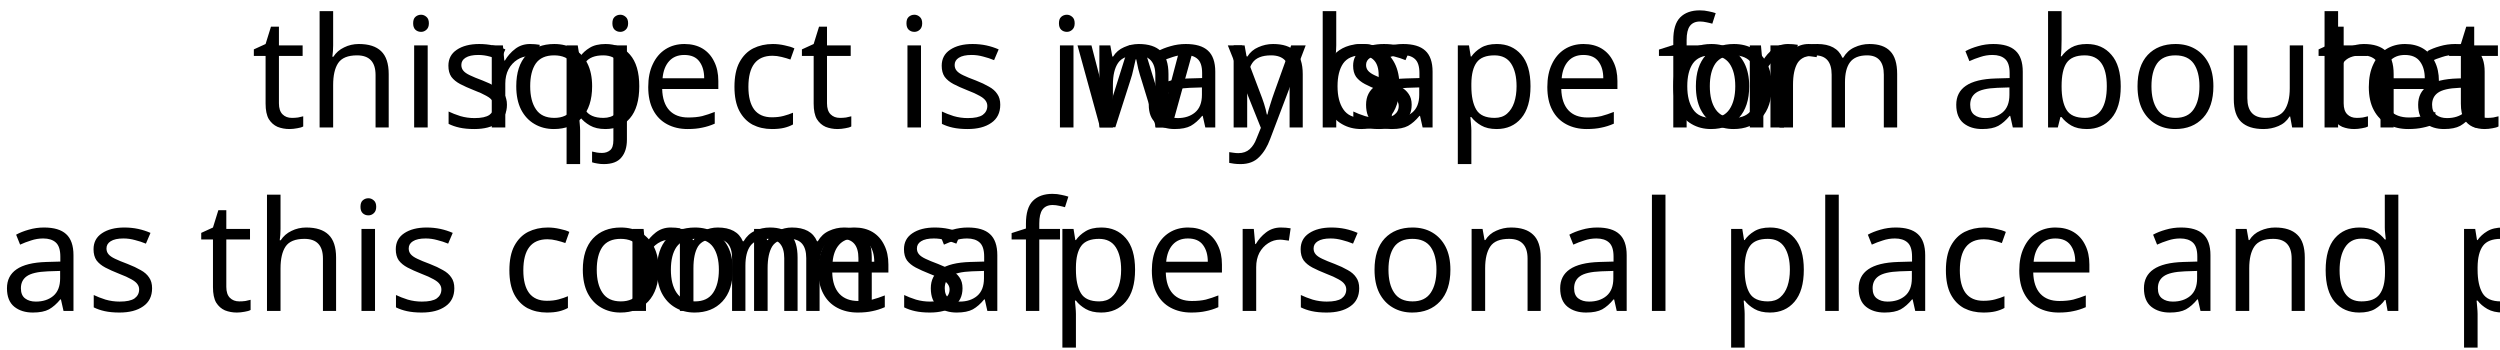
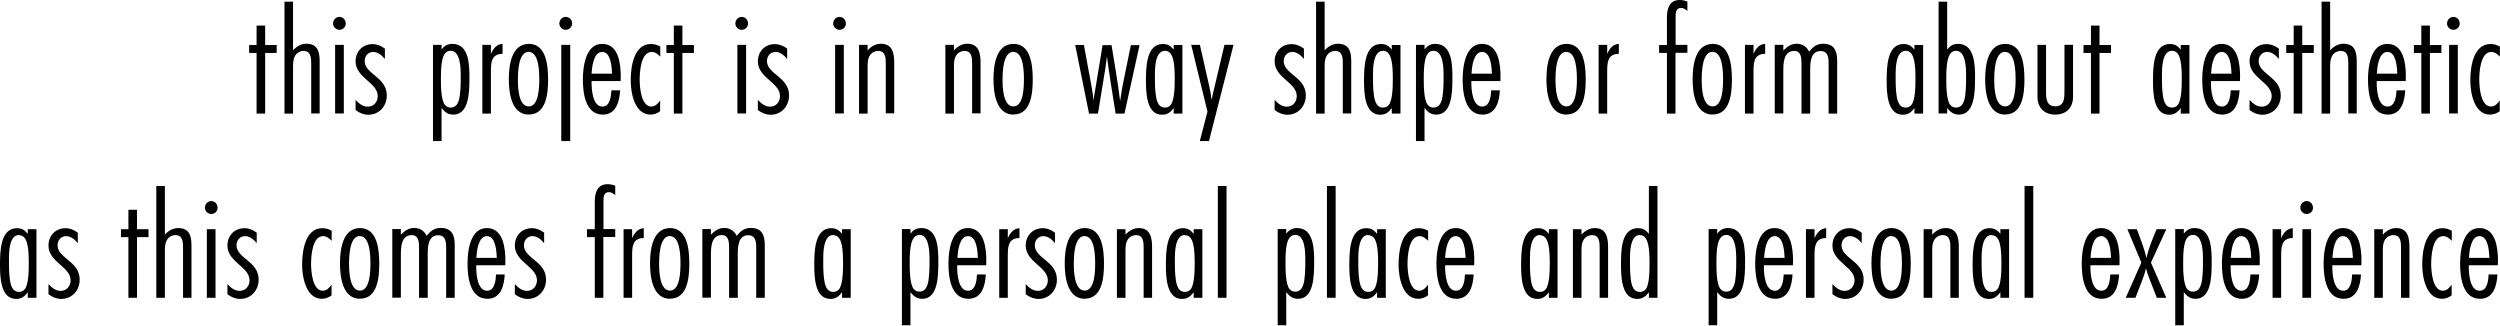
- <svg xmlns="http://www.w3.org/2000/svg" id="Layer_2" data-name="Layer 2" viewBox="0 0 196.16 27.4">
-   <defs>
-     <style>
-       .cls-1 {
-         font-family: FuturaPTCond-Book, 'Futura PT Cond';
-         font-size: 12px;
-       }
- 
-       .cls-2 {
-         letter-spacing: 0em;
-       }
- 
-       .cls-3 {
-         letter-spacing: -.01em;
-       }
- 
-       .cls-4 {
-         letter-spacing: 0em;
-       }
- 
-       .cls-5 {
-         letter-spacing: 0em;
-       }
- 
-       .cls-6 {
-         letter-spacing: 0em;
-       }
- 
-       .cls-7 {
-         letter-spacing: 0em;
-       }
-     </style>
-   </defs>
+ <svg xmlns="http://www.w3.org/2000/svg" id="Layer_2" data-name="Layer 2" viewBox="0 0 195.45 25.43">
  <g id="Layer_3" data-name="Layer 3">
-     <text class="cls-1" transform="translate(19.73 10)">
-       <tspan x="0" y="0">this p</tspan>
-       <tspan class="cls-2" x="17.84" y="0">r</tspan>
-       <tspan x="20.12" y="0">oject is in no </tspan>
-       <tspan class="cls-5" x="64.69" y="0">w</tspan>
-       <tspan x="69.86" y="0">ay s</tspan>
-       <tspan class="cls-4" x="83.04" y="0">h</tspan>
-       <tspan x="86.91" y="0">ape or </tspan>
-       <tspan class="cls-7" x="110.25" y="0">f</tspan>
-       <tspan x="112.68" y="0">o</tspan>
-       <tspan class="cls-6" x="116.55" y="0">r</tspan>
-       <tspan x="118.88" y="0">m about aest</tspan>
-       <tspan class="cls-3" x="161.65" y="0">h</tspan>
-       <tspan x="165.48" y="0">etic</tspan>
-       <tspan x="-19.73" y="14.4">as this comes f</tspan>
-       <tspan class="cls-2" x="28.88" y="14.4">r</tspan>
-       <tspan x="31.16" y="14.4">om a personal place and personal experience</tspan>
-     </text>
+     <g>
+       <path d="M20.73,4.14v4.74h-.67v-4.74h-.58v-.62h.58v-1.52h.67v1.52h.9v.62h-.9Z" />
+       <path d="M24.33,8.88v-3.9c0-.43-.01-1-.6-1-.25,0-.5.13-.64.35-.18.28-.18.62-.18.94v3.61h-.67V.13h.67v3.81c.26-.3.62-.52,1.04-.52.88,0,1.04.62,1.04,1.38v4.07h-.67Z" />
+       <path d="M26.54,2.33c-.28,0-.5-.23-.5-.49,0-.29.22-.52.5-.52s.49.24.49.52-.22.49-.49.49ZM26.2,8.88V3.51h.68v5.36h-.68Z" />
+       <path d="M30.09,4.61c-.24-.29-.54-.55-.92-.55s-.66.32-.66.71c0,1.04,1.73,1.24,1.73,2.69,0,.83-.59,1.51-1.44,1.51-.36,0-.71-.14-1-.37v-.79c.26.28.56.53.95.53.48,0,.78-.38.78-.83,0-1.06-1.73-1.42-1.73-2.71,0-.78.55-1.35,1.33-1.35.36,0,.66.13.96.35v.83Z" />
+       <path d="M34.52,3.87c.23-.3.47-.44.85-.44,1.32,0,1.33,1.69,1.33,2.66,0,1.15-.04,2.87-1.26,2.87-.42,0-.67-.2-.92-.52v2.59h-.67V3.51h.67v.36ZM35.22,3.97c-.7,0-.75,1.13-.75,2.2,0,.47,0,1.73.34,2.06.12.13.25.18.43.18.62,0,.7-.77.74-1.24.04-.42.04-.84.04-1.26,0-.54-.01-1.94-.79-1.94Z" />
+       <path d="M39.29,4.21c-.9,0-.91.72-.91,1.42v3.25h-.67V3.51h.67v.7c.18-.4.44-.76.91-.78v.78Z" />
+       <path d="M41.35,8.96c-1.38,0-1.57-1.73-1.57-2.77s.19-2.76,1.57-2.76,1.5,1.76,1.5,2.79-.12,2.73-1.5,2.73ZM41.34,4.05c-.83,0-.85,1.63-.85,2.2s.04,2.07.85,2.07.82-1.59.82-2.13-.02-2.13-.82-2.13Z" />
+       <path d="M44.23,2.33c-.28,0-.5-.23-.5-.49,0-.29.22-.52.5-.52s.5.23.5.52c0,.26-.23.49-.5.49ZM43.88,11.03V3.51h.7v7.52h-.7Z" />
+       <path d="M48.48,7.05c-.04.86-.3,1.91-1.35,1.91-1.38,0-1.56-1.71-1.56-2.75,0-.97.2-2.78,1.51-2.78s1.45,1.62,1.45,2.57c0,.11-.01.23-.01.34h-2.27v.12c0,.54.08,1.87.85,1.87.6,0,.68-.82.7-1.27h.68ZM47.85,5.76c-.02-.48-.08-1.7-.77-1.7s-.8,1.21-.83,1.7h1.6Z" />
+       <path d="M51.63,8.68c-.22.17-.5.28-.77.28-1.26,0-1.55-1.71-1.55-2.67,0-1.02.22-2.85,1.58-2.85.25,0,.5.07.73.2v.79c-.18-.19-.4-.37-.67-.37-.85,0-.94,1.57-.94,2.17s.11,2.1.92,2.1c.3,0,.53-.25.68-.48v.84Z" />
+       <path d="M53.35,4.14v4.74h-.67v-4.74h-.58v-.62h.58v-1.52h.67v1.52h.9v.62h-.9Z" />
+       <path d="M57.99,2.33c-.28,0-.5-.23-.5-.49,0-.29.22-.52.5-.52s.49.24.49.52-.22.49-.49.49ZM57.65,8.88V3.51h.68v5.36h-.68Z" />
+       <path d="M61.54,4.61c-.24-.29-.54-.55-.92-.55s-.66.32-.66.71c0,1.04,1.73,1.24,1.73,2.69,0,.83-.59,1.51-1.44,1.51-.36,0-.71-.14-1-.37v-.79c.26.28.56.53.95.53.48,0,.78-.38.78-.83,0-1.06-1.73-1.42-1.73-2.71,0-.78.55-1.35,1.33-1.35.36,0,.66.13.96.35v.83Z" />
+       <path d="M65.64,2.33c-.28,0-.5-.23-.5-.49,0-.29.22-.52.5-.52s.49.24.49.52-.22.49-.49.49ZM65.29,8.88V3.51h.68v5.36h-.68Z" />
+       <path d="M69.25,8.88v-3.9c0-.43-.01-1-.6-1-.25,0-.5.13-.64.35-.18.26-.18.62-.18.94v3.61h-.67V3.51h.67v.43c.26-.3.62-.52,1.04-.52.9,0,1.04.74,1.04,1.47v3.97h-.67Z" />
+       <path d="M76,8.88v-3.9c0-.43-.01-1-.6-1-.25,0-.5.13-.64.35-.18.26-.18.62-.18.94v3.61h-.67V3.51h.67v.43c.26-.3.62-.52,1.04-.52.9,0,1.04.74,1.04,1.47v3.97h-.67Z" />
+       <path d="M79.24,8.96c-1.38,0-1.57-1.73-1.57-2.77s.19-2.76,1.57-2.76,1.5,1.76,1.5,2.79-.12,2.73-1.5,2.73ZM79.23,4.05c-.83,0-.85,1.63-.85,2.2s.04,2.07.85,2.07.82-1.59.82-2.13-.02-2.13-.82-2.13Z" />
+       <path d="M87.92,8.88h-.7c-.23-1.49-.49-2.97-.68-4.46-.05.29-.06.55-.11.84l-.59,3.62h-.7l-1.08-5.36h.68l.6,3.25c.07.37.12.75.16,1.13.02-.36.1-.73.16-1.1l.54-3.27h.7c.23,1.45.5,2.91.67,4.38.06-.37.11-.76.18-1.14l.66-3.24h.68l-1.18,5.36Z" />
+       <path d="M91.76,8.88v-.43c-.24.32-.49.52-.91.52-1.22,0-1.26-1.71-1.26-2.66,0-1.09.04-2.87,1.32-2.87.38,0,.61.14.85.44v-.36h.68v5.36h-.68ZM91.08,3.97c-.78,0-.79,1.37-.79,1.91,0,.44,0,.86.04,1.29.05.47.12,1.24.74,1.24.18,0,.31-.05.43-.18.34-.34.34-1.59.34-2.06,0-1.07-.06-2.2-.76-2.2Z" />
+       <path d="M94.52,11.03h-.72l.6-2.3-1.27-5.22h.68l.67,2.97c.11.44.19.9.25,1.34.05-.34.13-.66.22-1.01l.78-3.31h.71l-1.92,7.52Z" />
+       <path d="M101.94,4.61c-.24-.29-.54-.55-.92-.55s-.66.32-.66.71c0,1.04,1.73,1.24,1.73,2.69,0,.83-.59,1.51-1.44,1.51-.36,0-.71-.14-1-.37v-.79c.26.28.56.53.95.53.48,0,.78-.38.78-.83,0-1.06-1.73-1.42-1.73-2.71,0-.78.55-1.35,1.33-1.35.36,0,.66.13.96.35v.83Z" />
+       <path d="M104.98,8.88v-3.9c0-.43-.01-1-.6-1-.25,0-.5.13-.64.35-.18.28-.18.62-.18.94v3.61h-.67V.13h.67v3.81c.26-.3.62-.52,1.04-.52.88,0,1.04.62,1.04,1.38v4.07h-.67Z" />
+       <path d="M108.81,8.88v-.43c-.24.32-.49.52-.91.52-1.22,0-1.26-1.71-1.26-2.66,0-1.09.04-2.87,1.32-2.87.38,0,.61.14.85.44v-.36h.68v5.36h-.68ZM108.13,3.97c-.78,0-.79,1.37-.79,1.91,0,.44,0,.86.04,1.29.05.47.12,1.24.74,1.24.18,0,.31-.05.43-.18.34-.34.34-1.59.34-2.06,0-1.07-.06-2.2-.76-2.2Z" />
+       <path d="M111.37,3.87c.23-.3.47-.44.85-.44,1.32,0,1.33,1.69,1.33,2.66,0,1.15-.04,2.87-1.26,2.87-.42,0-.67-.2-.92-.52v2.59h-.67V3.51h.67v.36ZM112.06,3.97c-.7,0-.75,1.13-.75,2.2,0,.47,0,1.73.34,2.06.12.13.25.18.43.18.62,0,.7-.77.74-1.24.04-.42.04-.84.04-1.26,0-.54-.01-1.94-.79-1.94Z" />
+       <path d="M117.26,7.05c-.04.86-.3,1.91-1.35,1.91-1.38,0-1.56-1.71-1.56-2.75,0-.97.2-2.78,1.51-2.78s1.45,1.62,1.45,2.57c0,.11-.01.23-.01.34h-2.27v.12c0,.54.08,1.87.85,1.87.6,0,.68-.82.7-1.27h.68ZM116.64,5.76c-.02-.48-.08-1.7-.77-1.7s-.8,1.21-.83,1.7h1.6Z" />
+       <path d="M122.47,8.96c-1.38,0-1.57-1.73-1.57-2.77s.19-2.76,1.57-2.76,1.5,1.76,1.5,2.79-.12,2.73-1.5,2.73ZM122.46,4.05c-.83,0-.85,1.63-.85,2.2s.04,2.07.85,2.07.82-1.59.82-2.13-.02-2.13-.82-2.13Z" />
+       <path d="M126.56,4.21c-.9,0-.91.72-.91,1.42v3.25h-.67V3.51h.67v.7c.18-.4.44-.76.91-.78v.78Z" />
+       <path d="M130.99,4.14v4.74h-.67v-4.74h-.61v-.62h.61V1.37c0-.68.18-1.37,1-1.37.2,0,.41.04.6.12v.74c-.14-.12-.3-.24-.49-.24-.4,0-.43.36-.43.66v2.23h.92v.62h-.92Z" />
+       <path d="M133.9,8.96c-1.38,0-1.57-1.73-1.57-2.77s.19-2.76,1.57-2.76,1.5,1.76,1.5,2.79-.12,2.73-1.5,2.73ZM133.89,4.05c-.83,0-.85,1.63-.85,2.2s.04,2.07.85,2.07.82-1.59.82-2.13-.02-2.13-.82-2.13Z" />
+       <path d="M138,4.21c-.9,0-.91.72-.91,1.42v3.25h-.67V3.51h.67v.7c.18-.4.44-.76.91-.78v.78Z" />
+       <path d="M143.63,8.88h-.67v-3.97c0-.44-.07-.92-.62-.92-.78,0-.82.88-.82,1.46v3.43h-.68v-3.96c0-.4-.04-.94-.56-.94-.84,0-.86.95-.86,1.57v3.32h-.67V3.51h.67v.44c.29-.3.61-.53,1.04-.53.46,0,.78.23.98.62.29-.38.6-.62,1.1-.62.86,0,1.09.56,1.09,1.33v4.11Z" />
+       <path d="M149.67,8.88v-.43c-.24.32-.49.52-.91.52-1.22,0-1.26-1.71-1.26-2.66,0-1.09.04-2.87,1.32-2.87.38,0,.61.14.85.44v-.36h.68v5.36h-.68ZM148.99,3.97c-.78,0-.79,1.37-.79,1.91,0,.44,0,.86.04,1.29.05.47.12,1.24.74,1.24.18,0,.31-.05.43-.18.34-.34.34-1.59.34-2.06,0-1.07-.06-2.2-.75-2.2Z" />
+       <path d="M152.23,3.87c.24-.3.47-.44.86-.44,1.31,0,1.32,1.7,1.32,2.66,0,1.15-.04,2.87-1.26,2.87-.42,0-.67-.2-.92-.52v.43h-.67V.13h.67v3.74ZM152.92,3.97c-.7,0-.76,1.13-.76,2.2,0,.47,0,1.73.34,2.06.12.13.25.18.43.18.62,0,.7-.77.74-1.24.04-.42.04-.84.04-1.26,0-.54-.01-1.94-.79-1.94Z" />
+       <path d="M156.77,8.96c-1.38,0-1.57-1.73-1.57-2.77s.19-2.76,1.57-2.76,1.5,1.76,1.5,2.79-.12,2.73-1.5,2.73ZM156.76,4.05c-.83,0-.85,1.63-.85,2.2s.04,2.07.85,2.07.82-1.59.82-2.13-.02-2.13-.82-2.13Z" />
+       <path d="M162.07,7.57c0,.86-.54,1.39-1.39,1.39s-1.39-.53-1.39-1.39V3.51h.67v3.63c0,.55.02,1.17.74,1.17s.7-.72.7-1.25v-3.56h.67v4.05Z" />
+       <path d="M164.14,4.14v4.74h-.67v-4.74h-.58v-.62h.58v-1.52h.67v1.52h.9v.62h-.9Z" />
+       <path d="M170.49,8.88v-.43c-.24.32-.49.52-.91.52-1.22,0-1.26-1.71-1.26-2.66,0-1.09.04-2.87,1.32-2.87.38,0,.61.14.85.44v-.36h.68v5.36h-.68ZM169.81,3.97c-.78,0-.79,1.37-.79,1.91,0,.44,0,.86.04,1.29.05.47.12,1.24.74,1.24.18,0,.31-.05.43-.18.34-.34.34-1.59.34-2.06,0-1.07-.06-2.2-.75-2.2Z" />
+       <path d="M175.09,7.05c-.04.86-.3,1.91-1.36,1.91-1.38,0-1.56-1.71-1.56-2.75,0-.97.2-2.78,1.51-2.78s1.45,1.62,1.45,2.57c0,.11-.01.23-.01.34h-2.27v.12c0,.54.08,1.87.85,1.87.6,0,.68-.82.7-1.27h.68ZM174.46,5.76c-.02-.48-.08-1.7-.77-1.7s-.8,1.21-.83,1.7h1.59Z" />
+       <path d="M178.16,4.61c-.24-.29-.54-.55-.92-.55s-.66.32-.66.71c0,1.04,1.73,1.24,1.73,2.69,0,.83-.59,1.51-1.44,1.51-.36,0-.71-.14-1-.37v-.79c.26.28.56.53.95.53.48,0,.78-.38.78-.83,0-1.06-1.73-1.42-1.73-2.71,0-.78.55-1.35,1.33-1.35.36,0,.66.13.96.35v.83Z" />
+       <path d="M179.99,4.14v4.74h-.67v-4.74h-.58v-.62h.58v-1.52h.67v1.52h.9v.62h-.9Z" />
+       <path d="M183.59,8.88v-3.9c0-.43-.01-1-.6-1-.25,0-.5.13-.64.35-.18.28-.18.62-.18.94v3.61h-.67V.13h.67v3.81c.26-.3.62-.52,1.04-.52.88,0,1.04.62,1.04,1.38v4.07h-.67Z" />
+       <path d="M188.04,7.05c-.04.86-.3,1.91-1.35,1.91-1.38,0-1.56-1.71-1.56-2.75,0-.97.2-2.78,1.51-2.78s1.45,1.62,1.45,2.57c0,.11-.01.23-.01.34h-2.27v.12c0,.54.08,1.87.85,1.87.6,0,.68-.82.7-1.27h.68ZM187.42,5.76c-.02-.48-.08-1.7-.77-1.7s-.8,1.21-.83,1.7h1.6Z" />
+       <path d="M189.97,4.14v4.74h-.67v-4.74h-.58v-.62h.58v-1.52h.67v1.52h.9v.62h-.9Z" />
+       <path d="M191.81,2.33c-.28,0-.5-.23-.5-.49,0-.29.22-.52.5-.52s.49.24.49.52-.22.49-.49.49ZM191.47,8.88V3.51h.68v5.36h-.68Z" />
+       <path d="M195.45,8.68c-.22.17-.5.28-.77.28-1.26,0-1.55-1.71-1.55-2.67,0-1.02.22-2.85,1.58-2.85.25,0,.5.07.73.2v.79c-.18-.19-.4-.37-.67-.37-.85,0-.94,1.57-.94,2.17s.11,2.1.92,2.1c.3,0,.53-.25.68-.48v.84Z" />
+       <path d="M2.17,23.28v-.43c-.24.32-.49.52-.91.52-1.22,0-1.26-1.72-1.26-2.66,0-1.09.04-2.87,1.32-2.87.38,0,.61.14.85.44v-.36h.68v5.36h-.68ZM1.49,18.37c-.78,0-.79,1.37-.79,1.91,0,.44,0,.86.04,1.3.05.47.12,1.24.74,1.24.18,0,.31-.05.43-.18.34-.34.34-1.6.34-2.06,0-1.07-.06-2.19-.75-2.19Z" />
+       <path d="M6.08,19.01c-.24-.29-.54-.55-.92-.55s-.66.32-.66.71c0,1.04,1.73,1.24,1.73,2.69,0,.83-.59,1.51-1.44,1.51-.36,0-.71-.14-1-.37v-.79c.26.28.56.53.95.53.48,0,.78-.38.78-.83,0-1.05-1.73-1.42-1.73-2.71,0-.78.55-1.36,1.33-1.36.36,0,.66.13.96.35v.83Z" />
+       <path d="M10.71,18.54v4.74h-.67v-4.74h-.58v-.62h.58v-1.52h.67v1.52h.9v.62h-.9Z" />
+       <path d="M14.31,23.28v-3.9c0-.43-.01-1-.6-1-.25,0-.5.13-.64.35-.18.28-.18.62-.18.94v3.61h-.67v-8.74h.67v3.81c.26-.3.62-.52,1.04-.52.88,0,1.04.62,1.04,1.38v4.07h-.67Z" />
+       <path d="M16.52,16.73c-.28,0-.5-.23-.5-.49,0-.29.22-.52.5-.52s.49.24.49.52-.22.49-.49.49ZM16.17,23.28v-5.36h.68v5.36h-.68Z" />
+       <path d="M20.07,19.01c-.24-.29-.54-.55-.92-.55s-.66.32-.66.71c0,1.04,1.73,1.24,1.73,2.69,0,.83-.59,1.51-1.44,1.51-.36,0-.71-.14-1-.37v-.79c.26.28.56.53.95.53.48,0,.78-.38.78-.83,0-1.05-1.73-1.42-1.73-2.71,0-.78.55-1.36,1.33-1.36.36,0,.66.13.96.35v.83Z" />
+       <path d="M25.94,23.08c-.22.17-.5.28-.77.28-1.26,0-1.55-1.72-1.55-2.67,0-1.02.22-2.85,1.58-2.85.25,0,.5.07.73.2v.79c-.18-.19-.4-.37-.67-.37-.85,0-.94,1.57-.94,2.17s.11,2.1.92,2.1c.3,0,.53-.25.68-.48v.84Z" />
+       <path d="M28.15,23.36c-1.38,0-1.57-1.73-1.57-2.77s.19-2.76,1.57-2.76,1.5,1.76,1.5,2.79-.12,2.73-1.5,2.73ZM28.14,18.45c-.83,0-.85,1.63-.85,2.19s.04,2.08.85,2.08.82-1.6.82-2.13-.02-2.13-.82-2.13Z" />
+       <path d="M35.55,23.28h-.67v-3.97c0-.44-.07-.92-.62-.92-.78,0-.82.88-.82,1.46v3.43h-.68v-3.96c0-.4-.04-.94-.56-.94-.84,0-.86.95-.86,1.57v3.32h-.67v-5.36h.67v.44c.29-.3.61-.53,1.04-.53.46,0,.78.23.98.62.29-.38.6-.62,1.1-.62.86,0,1.09.56,1.09,1.33v4.11Z" />
+       <path d="M39.46,21.45c-.04.86-.3,1.91-1.35,1.91-1.38,0-1.56-1.72-1.56-2.75,0-.97.2-2.78,1.51-2.78s1.45,1.62,1.45,2.57c0,.11-.01.23-.01.34h-2.27v.12c0,.54.08,1.87.85,1.87.6,0,.68-.82.7-1.27h.68ZM38.84,20.16c-.02-.48-.08-1.7-.77-1.7s-.8,1.21-.83,1.7h1.6Z" />
+       <path d="M42.54,19.01c-.24-.29-.54-.55-.92-.55s-.66.32-.66.71c0,1.04,1.73,1.24,1.73,2.69,0,.83-.59,1.51-1.44,1.51-.36,0-.71-.14-1-.37v-.79c.26.28.56.53.95.53.48,0,.78-.38.78-.83,0-1.05-1.73-1.42-1.73-2.71,0-.78.55-1.36,1.33-1.36.36,0,.66.13.96.35v.83Z" />
+       <path d="M47.17,18.54v4.74h-.67v-4.74h-.61v-.62h.61v-2.15c0-.68.18-1.37,1-1.37.2,0,.41.04.6.12v.74c-.14-.12-.3-.24-.49-.24-.4,0-.43.36-.43.66v2.23h.92v.62h-.92Z" />
+       <path d="M50.33,18.61c-.9,0-.91.72-.91,1.42v3.25h-.67v-5.36h.67v.7c.18-.4.44-.75.91-.78v.78Z" />
+       <path d="M52.39,23.36c-1.38,0-1.57-1.73-1.57-2.77s.19-2.76,1.57-2.76,1.5,1.76,1.5,2.79-.12,2.73-1.5,2.73ZM52.38,18.45c-.83,0-.85,1.63-.85,2.19s.04,2.08.85,2.08.82-1.6.82-2.13-.02-2.13-.82-2.13Z" />
+       <path d="M59.79,23.28h-.67v-3.97c0-.44-.07-.92-.62-.92-.78,0-.82.88-.82,1.46v3.43h-.68v-3.96c0-.4-.04-.94-.56-.94-.84,0-.86.95-.86,1.57v3.32h-.67v-5.36h.67v.44c.29-.3.61-.53,1.04-.53.46,0,.78.23.98.62.29-.38.6-.62,1.1-.62.86,0,1.09.56,1.09,1.33v4.11Z" />
+       <path d="M65.83,23.28v-.43c-.24.32-.49.52-.91.52-1.22,0-1.26-1.72-1.26-2.66,0-1.09.04-2.87,1.32-2.87.38,0,.61.14.85.44v-.36h.68v5.36h-.68ZM65.15,18.37c-.78,0-.79,1.37-.79,1.91,0,.44,0,.86.04,1.3.05.47.12,1.24.74,1.24.18,0,.31-.05.43-.18.34-.34.34-1.6.34-2.06,0-1.07-.06-2.19-.75-2.19Z" />
+       <path d="M71.18,18.27c.23-.3.47-.44.85-.44,1.32,0,1.33,1.69,1.33,2.66,0,1.15-.04,2.87-1.26,2.87-.42,0-.67-.2-.92-.52v2.59h-.67v-7.52h.67v.36ZM71.88,18.37c-.7,0-.76,1.13-.76,2.19,0,.47,0,1.73.34,2.06.12.13.25.18.43.18.62,0,.7-.77.74-1.24.04-.42.04-.84.04-1.26,0-.54-.01-1.94-.79-1.94Z" />
+       <path d="M77.07,21.45c-.04.86-.3,1.91-1.36,1.91-1.38,0-1.56-1.72-1.56-2.75,0-.97.2-2.78,1.51-2.78s1.45,1.62,1.45,2.57c0,.11-.01.23-.01.34h-2.27v.12c0,.54.08,1.87.85,1.87.6,0,.68-.82.7-1.27h.68ZM76.45,20.16c-.02-.48-.08-1.7-.77-1.7s-.8,1.21-.83,1.7h1.59Z" />
+       <path d="M79.7,18.61c-.9,0-.91.72-.91,1.42v3.25h-.67v-5.36h.67v.7c.18-.4.44-.75.91-.78v.78Z" />
+       <path d="M82.48,19.01c-.24-.29-.54-.55-.92-.55s-.66.32-.66.71c0,1.04,1.73,1.24,1.73,2.69,0,.83-.59,1.51-1.44,1.51-.36,0-.71-.14-1-.37v-.79c.26.28.56.53.95.53.48,0,.78-.38.78-.83,0-1.05-1.73-1.42-1.73-2.71,0-.78.55-1.36,1.33-1.36.36,0,.66.13.96.35v.83Z" />
+       <path d="M84.81,23.36c-1.38,0-1.57-1.73-1.57-2.77s.19-2.76,1.57-2.76,1.5,1.76,1.5,2.79-.12,2.73-1.5,2.73ZM84.8,18.45c-.83,0-.85,1.63-.85,2.19s.04,2.08.85,2.08.82-1.6.82-2.13-.02-2.13-.82-2.13Z" />
+       <path d="M89.41,23.28v-3.9c0-.43-.01-1-.6-1-.25,0-.5.13-.64.35-.18.26-.18.62-.18.94v3.61h-.67v-5.36h.67v.43c.26-.3.62-.52,1.04-.52.9,0,1.04.74,1.04,1.48v3.97h-.67Z" />
+       <path d="M93.32,23.28v-.43c-.24.32-.49.52-.91.52-1.22,0-1.26-1.72-1.26-2.66,0-1.09.04-2.87,1.32-2.87.38,0,.61.14.85.44v-.36h.68v5.36h-.68ZM92.64,18.37c-.78,0-.79,1.37-.79,1.91,0,.44,0,.86.04,1.3.05.47.12,1.24.74,1.24.18,0,.31-.05.43-.18.34-.34.34-1.6.34-2.06,0-1.07-.06-2.19-.75-2.19Z" />
+       <path d="M95.21,23.28v-8.74h.68v8.74h-.68Z" />
+       <path d="M100.56,18.27c.23-.3.47-.44.85-.44,1.32,0,1.33,1.69,1.33,2.66,0,1.15-.04,2.87-1.26,2.87-.42,0-.67-.2-.92-.52v2.59h-.67v-7.52h.67v.36ZM101.25,18.37c-.7,0-.75,1.13-.75,2.19,0,.47,0,1.73.34,2.06.12.13.25.18.43.18.62,0,.7-.77.74-1.24.04-.42.04-.84.04-1.26,0-.54-.01-1.94-.79-1.94Z" />
+       <path d="M103.74,23.28v-8.74h.68v8.74h-.68Z" />
+       <path d="M107.66,23.28v-.43c-.24.32-.49.52-.91.52-1.22,0-1.26-1.72-1.26-2.66,0-1.09.04-2.87,1.32-2.87.38,0,.61.14.85.44v-.36h.68v5.36h-.68ZM106.98,18.37c-.78,0-.79,1.37-.79,1.91,0,.44,0,.86.04,1.3.05.47.12,1.24.74,1.24.18,0,.31-.05.43-.18.34-.34.34-1.6.34-2.06,0-1.07-.06-2.19-.75-2.19Z" />
+       <path d="M111.66,23.08c-.22.17-.5.28-.77.28-1.26,0-1.55-1.72-1.55-2.67,0-1.02.22-2.85,1.58-2.85.25,0,.5.07.73.2v.79c-.18-.19-.4-.37-.67-.37-.85,0-.94,1.57-.94,2.17s.11,2.1.92,2.1c.3,0,.53-.25.68-.48v.84Z" />
+       <path d="M115.21,21.45c-.04.86-.3,1.91-1.35,1.91-1.38,0-1.56-1.72-1.56-2.75,0-.97.2-2.78,1.51-2.78s1.45,1.62,1.45,2.57c0,.11-.01.23-.01.34h-2.27v.12c0,.54.08,1.87.85,1.87.6,0,.68-.82.7-1.27h.68ZM114.58,20.16c-.02-.48-.08-1.7-.77-1.7s-.8,1.21-.83,1.7h1.6Z" />
+       <path d="M121.09,23.28v-.43c-.24.32-.49.52-.91.52-1.22,0-1.26-1.72-1.26-2.66,0-1.09.04-2.87,1.32-2.87.38,0,.61.14.85.44v-.36h.68v5.36h-.68ZM120.4,18.37c-.78,0-.79,1.37-.79,1.91,0,.44,0,.86.04,1.3.05.47.12,1.24.74,1.24.18,0,.31-.05.43-.18.34-.34.34-1.6.34-2.06,0-1.07-.06-2.19-.76-2.19Z" />
+       <path d="M125.06,23.28v-3.9c0-.43-.01-1-.6-1-.25,0-.5.13-.64.35-.18.26-.18.62-.18.94v3.61h-.67v-5.36h.67v.43c.26-.3.62-.52,1.04-.52.9,0,1.04.74,1.04,1.48v3.97h-.67Z" />
+       <path d="M128.91,23.28v-.43c-.24.32-.5.52-.92.52-1.24,0-1.26-1.79-1.26-2.72,0-1.04,0-2.81,1.33-2.81.38,0,.61.14.85.44v-3.74h.67v8.74h-.67ZM128.21,18.37c-.77,0-.78,1.38-.78,1.91,0,.44,0,.86.04,1.3.04.47.11,1.24.73,1.24.18,0,.32-.05.44-.18.32-.32.32-1.58.32-2.03,0-1.13-.06-2.23-.76-2.23Z" />
+       <path d="M134.25,18.27c.23-.3.47-.44.85-.44,1.32,0,1.33,1.69,1.33,2.66,0,1.15-.04,2.87-1.26,2.87-.42,0-.67-.2-.92-.52v2.59h-.67v-7.52h.67v.36ZM134.95,18.37c-.7,0-.76,1.13-.76,2.19,0,.47,0,1.73.34,2.06.12.13.25.18.43.18.62,0,.7-.77.74-1.24.04-.42.04-.84.04-1.26,0-.54-.01-1.94-.79-1.94Z" />
+       <path d="M140.14,21.45c-.04.86-.3,1.91-1.36,1.91-1.38,0-1.56-1.72-1.56-2.75,0-.97.2-2.78,1.51-2.78s1.45,1.62,1.45,2.57c0,.11-.01.23-.01.34h-2.27v.12c0,.54.08,1.87.85,1.87.6,0,.68-.82.7-1.27h.68ZM139.52,20.16c-.02-.48-.08-1.7-.77-1.7s-.8,1.21-.83,1.7h1.59Z" />
+       <path d="M142.77,18.61c-.9,0-.91.72-.91,1.42v3.25h-.67v-5.36h.67v.7c.18-.4.44-.75.91-.78v.78Z" />
+       <path d="M145.55,19.01c-.24-.29-.54-.55-.92-.55s-.66.32-.66.71c0,1.04,1.73,1.24,1.73,2.69,0,.83-.59,1.51-1.44,1.51-.36,0-.71-.14-1-.37v-.79c.26.28.56.53.95.53.48,0,.78-.38.78-.83,0-1.05-1.73-1.42-1.73-2.71,0-.78.55-1.36,1.33-1.36.36,0,.66.13.96.35v.83Z" />
+       <path d="M147.88,23.36c-1.38,0-1.57-1.73-1.57-2.77s.19-2.76,1.57-2.76,1.5,1.76,1.5,2.79-.12,2.73-1.5,2.73ZM147.87,18.45c-.83,0-.85,1.63-.85,2.19s.04,2.08.85,2.08.82-1.6.82-2.13-.02-2.13-.82-2.13Z" />
+       <path d="M152.48,23.28v-3.9c0-.43-.01-1-.6-1-.25,0-.5.13-.64.35-.18.26-.18.62-.18.94v3.61h-.67v-5.36h.67v.43c.26-.3.62-.52,1.04-.52.9,0,1.04.74,1.04,1.48v3.97h-.67Z" />
+       <path d="M156.39,23.28v-.43c-.24.32-.49.52-.91.52-1.22,0-1.26-1.72-1.26-2.66,0-1.09.04-2.87,1.32-2.87.38,0,.61.14.85.44v-.36h.68v5.36h-.68ZM155.71,18.37c-.78,0-.79,1.37-.79,1.91,0,.44,0,.86.04,1.3.05.47.12,1.24.74,1.24.18,0,.31-.05.43-.18.34-.34.34-1.6.34-2.06,0-1.07-.06-2.19-.75-2.19Z" />
+       <path d="M158.28,23.28v-8.74h.68v8.74h-.68Z" />
+       <path d="M165.67,21.45c-.04.86-.3,1.91-1.36,1.91-1.38,0-1.56-1.72-1.56-2.75,0-.97.2-2.78,1.51-2.78s1.45,1.62,1.45,2.57c0,.11-.01.23-.01.34h-2.27v.12c0,.54.08,1.87.85,1.87.6,0,.68-.82.7-1.27h.68ZM165.04,20.16c-.02-.48-.08-1.7-.77-1.7s-.8,1.21-.83,1.7h1.59Z" />
+       <path d="M168.62,23.28l-.59-1.52c-.1-.26-.2-.53-.26-.79-.05.26-.14.54-.24.8l-.58,1.51h-.76l1.22-2.75-1.09-2.61h.74c.26.74.59,1.49.75,2.27.16-.79.49-1.52.79-2.27h.76l-1.2,2.61,1.2,2.75h-.76Z" />
+       <path d="M170.73,18.27c.23-.3.47-.44.85-.44,1.32,0,1.33,1.69,1.33,2.66,0,1.15-.04,2.87-1.26,2.87-.42,0-.67-.2-.92-.52v2.59h-.67v-7.52h.67v.36ZM171.43,18.37c-.7,0-.75,1.13-.75,2.19,0,.47,0,1.73.34,2.06.12.13.25.18.43.18.62,0,.7-.77.74-1.24.04-.42.04-.84.04-1.26,0-.54-.01-1.94-.79-1.94Z" />
+       <path d="M176.62,21.45c-.04.86-.3,1.91-1.35,1.91-1.38,0-1.56-1.72-1.56-2.75,0-.97.2-2.78,1.51-2.78s1.45,1.62,1.45,2.57c0,.11-.01.23-.01.34h-2.27v.12c0,.54.08,1.87.85,1.87.6,0,.68-.82.7-1.27h.68ZM176,20.16c-.02-.48-.08-1.7-.77-1.7s-.8,1.21-.83,1.7h1.6Z" />
+       <path d="M179.25,18.61c-.9,0-.91.72-.91,1.42v3.25h-.67v-5.36h.67v.7c.18-.4.44-.75.91-.78v.78Z" />
+       <path d="M180.34,16.73c-.28,0-.5-.23-.5-.49,0-.29.22-.52.5-.52s.49.24.49.52-.22.49-.49.49ZM180,23.28v-5.36h.68v5.36h-.68Z" />
+       <path d="M184.58,21.45c-.04.86-.3,1.91-1.36,1.91-1.38,0-1.56-1.72-1.56-2.75,0-.97.2-2.78,1.51-2.78s1.45,1.62,1.45,2.57c0,.11-.01.23-.01.34h-2.27v.12c0,.54.08,1.87.85,1.87.6,0,.68-.82.7-1.27h.68ZM183.95,20.16c-.02-.48-.08-1.7-.77-1.7s-.8,1.21-.83,1.7h1.59Z" />
+       <path d="M187.71,23.28v-3.9c0-.43-.01-1-.6-1-.25,0-.5.13-.64.35-.18.26-.18.62-.18.94v3.61h-.67v-5.36h.67v.43c.26-.3.62-.52,1.04-.52.9,0,1.04.74,1.04,1.48v3.97h-.67Z" />
+       <path d="M191.69,23.08c-.22.17-.5.28-.77.28-1.26,0-1.55-1.72-1.55-2.67,0-1.02.22-2.85,1.58-2.85.25,0,.5.07.73.2v.79c-.18-.19-.4-.37-.67-.37-.85,0-.94,1.57-.94,2.17s.11,2.1.92,2.1c.3,0,.53-.25.68-.48v.84Z" />
+       <path d="M195.25,21.45c-.04.86-.3,1.91-1.36,1.91-1.38,0-1.56-1.72-1.56-2.75,0-.97.2-2.78,1.51-2.78s1.45,1.62,1.45,2.57c0,.11-.01.23-.01.34h-2.27v.12c0,.54.08,1.87.85,1.87.6,0,.68-.82.7-1.27h.68ZM194.62,20.16c-.02-.48-.08-1.7-.77-1.7s-.8,1.21-.83,1.7h1.59Z" />
+     </g>
  </g>
</svg>
